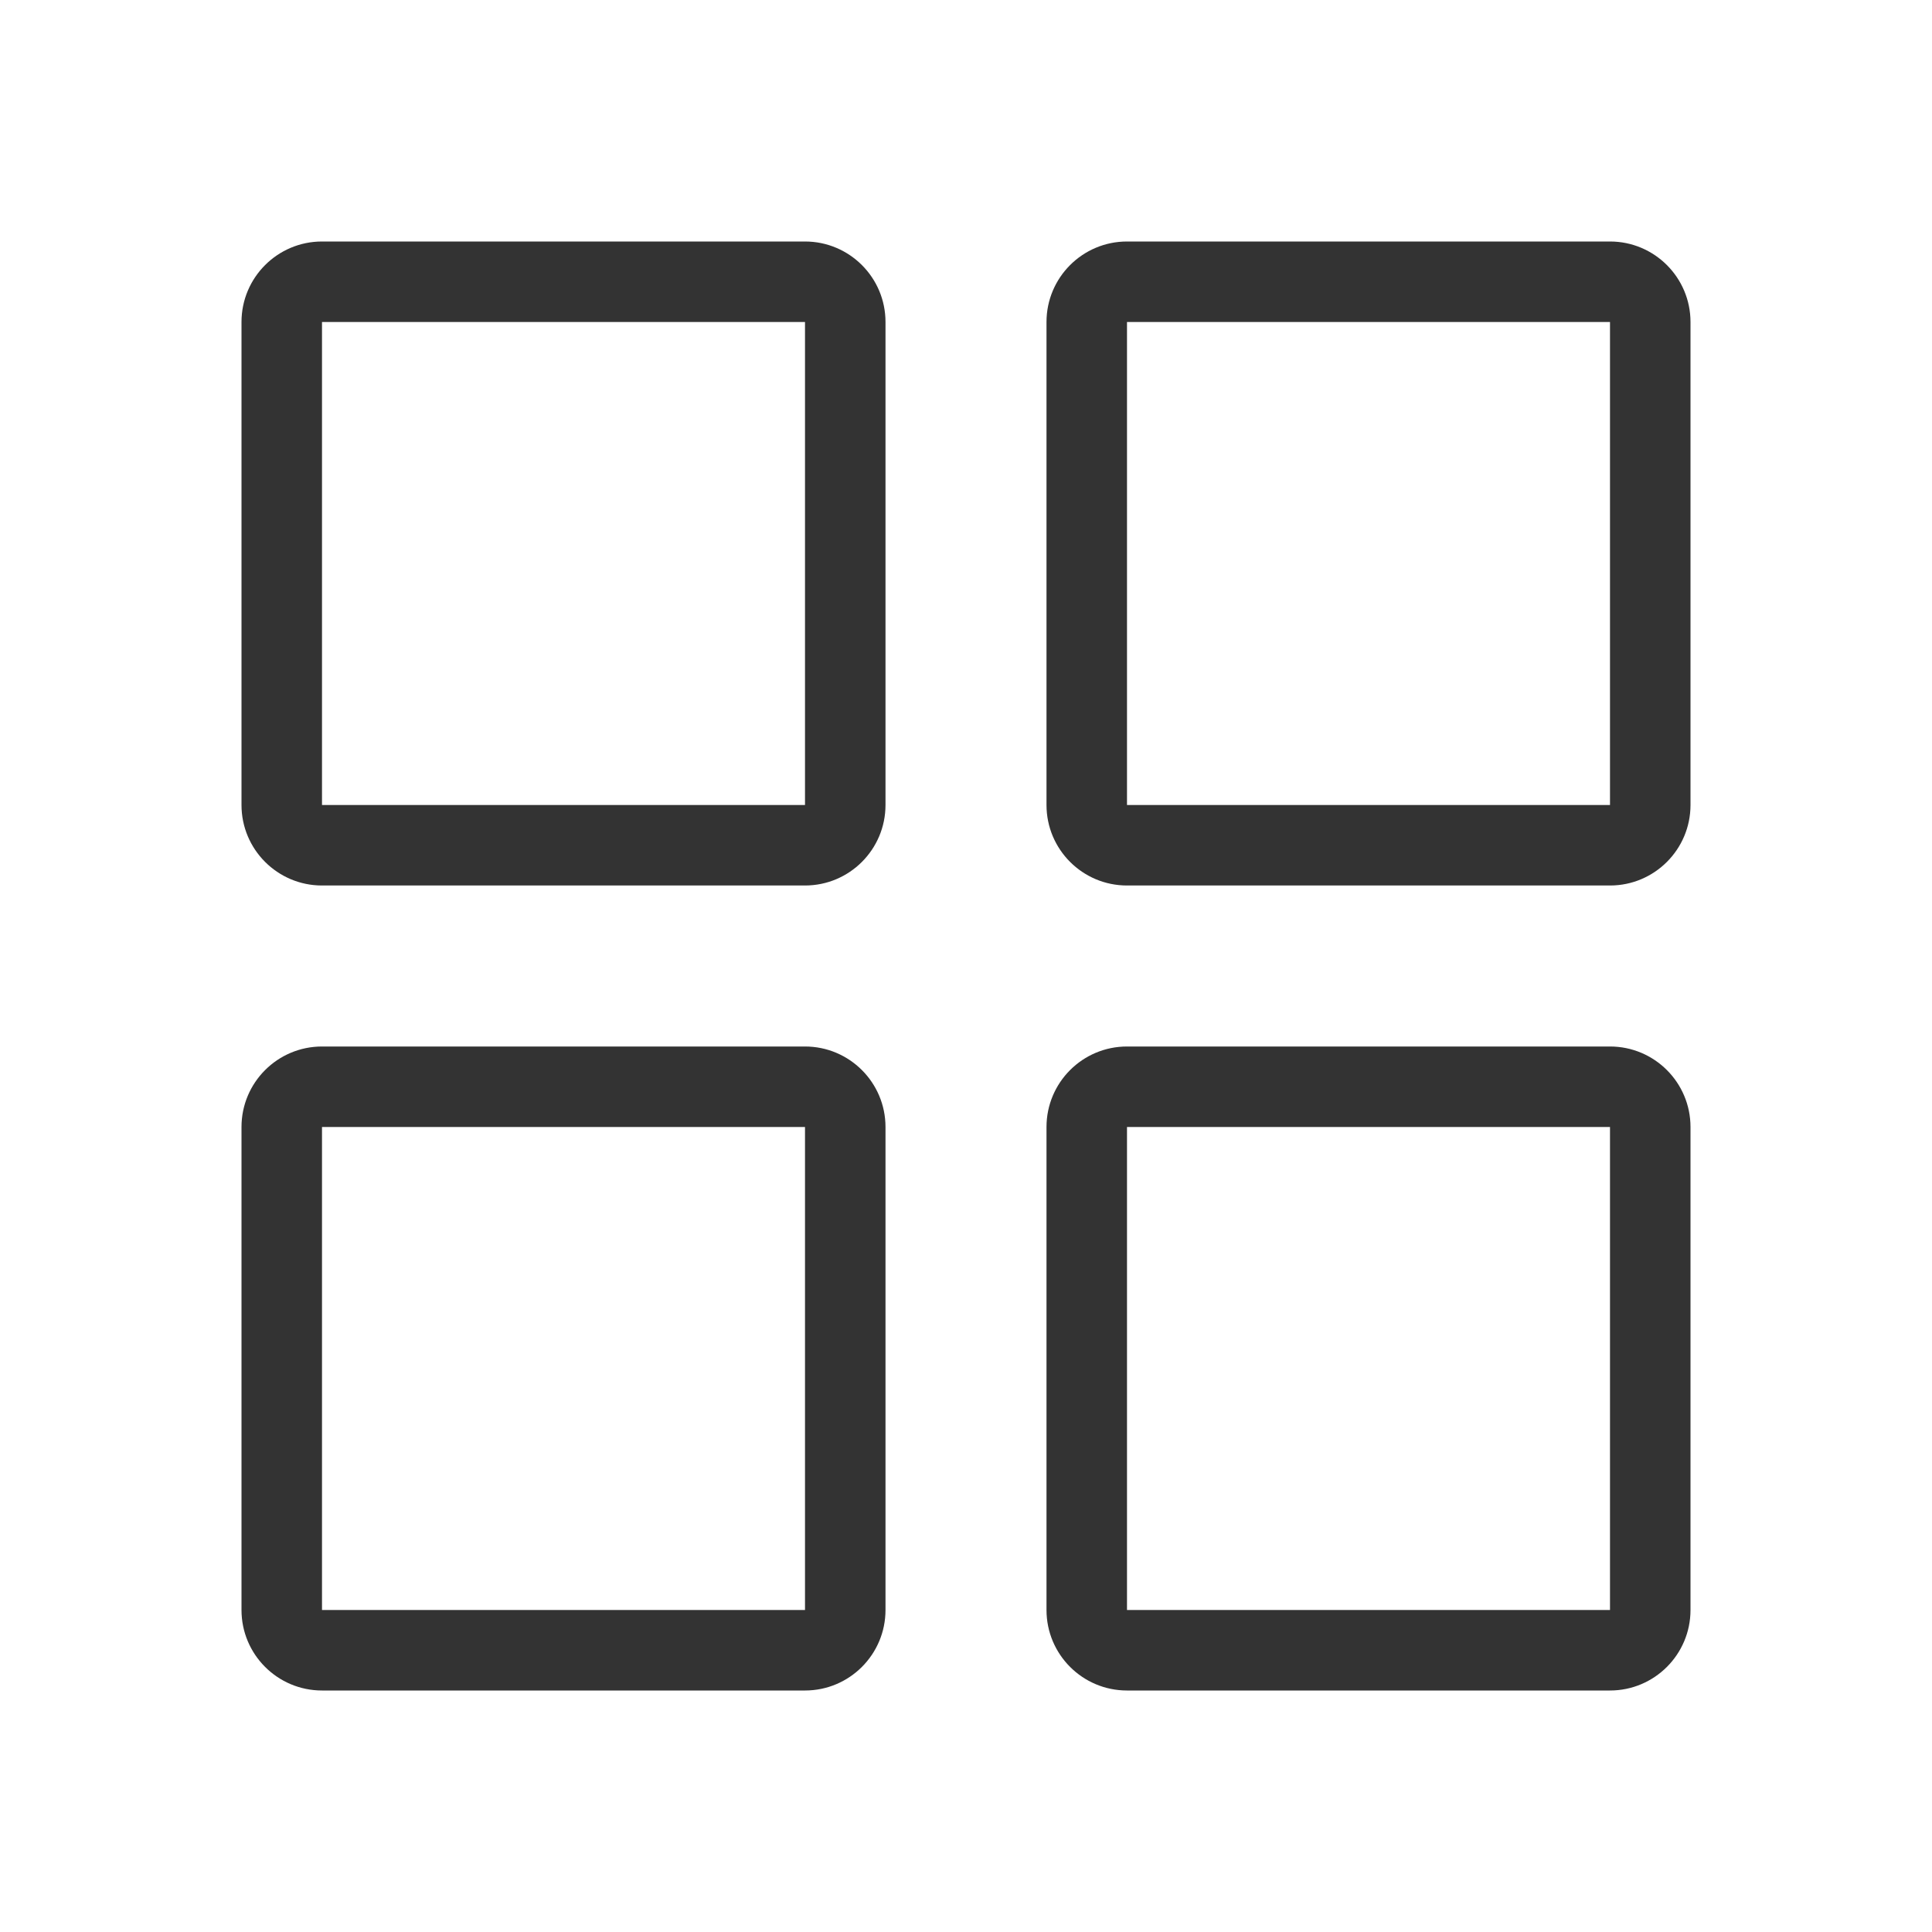
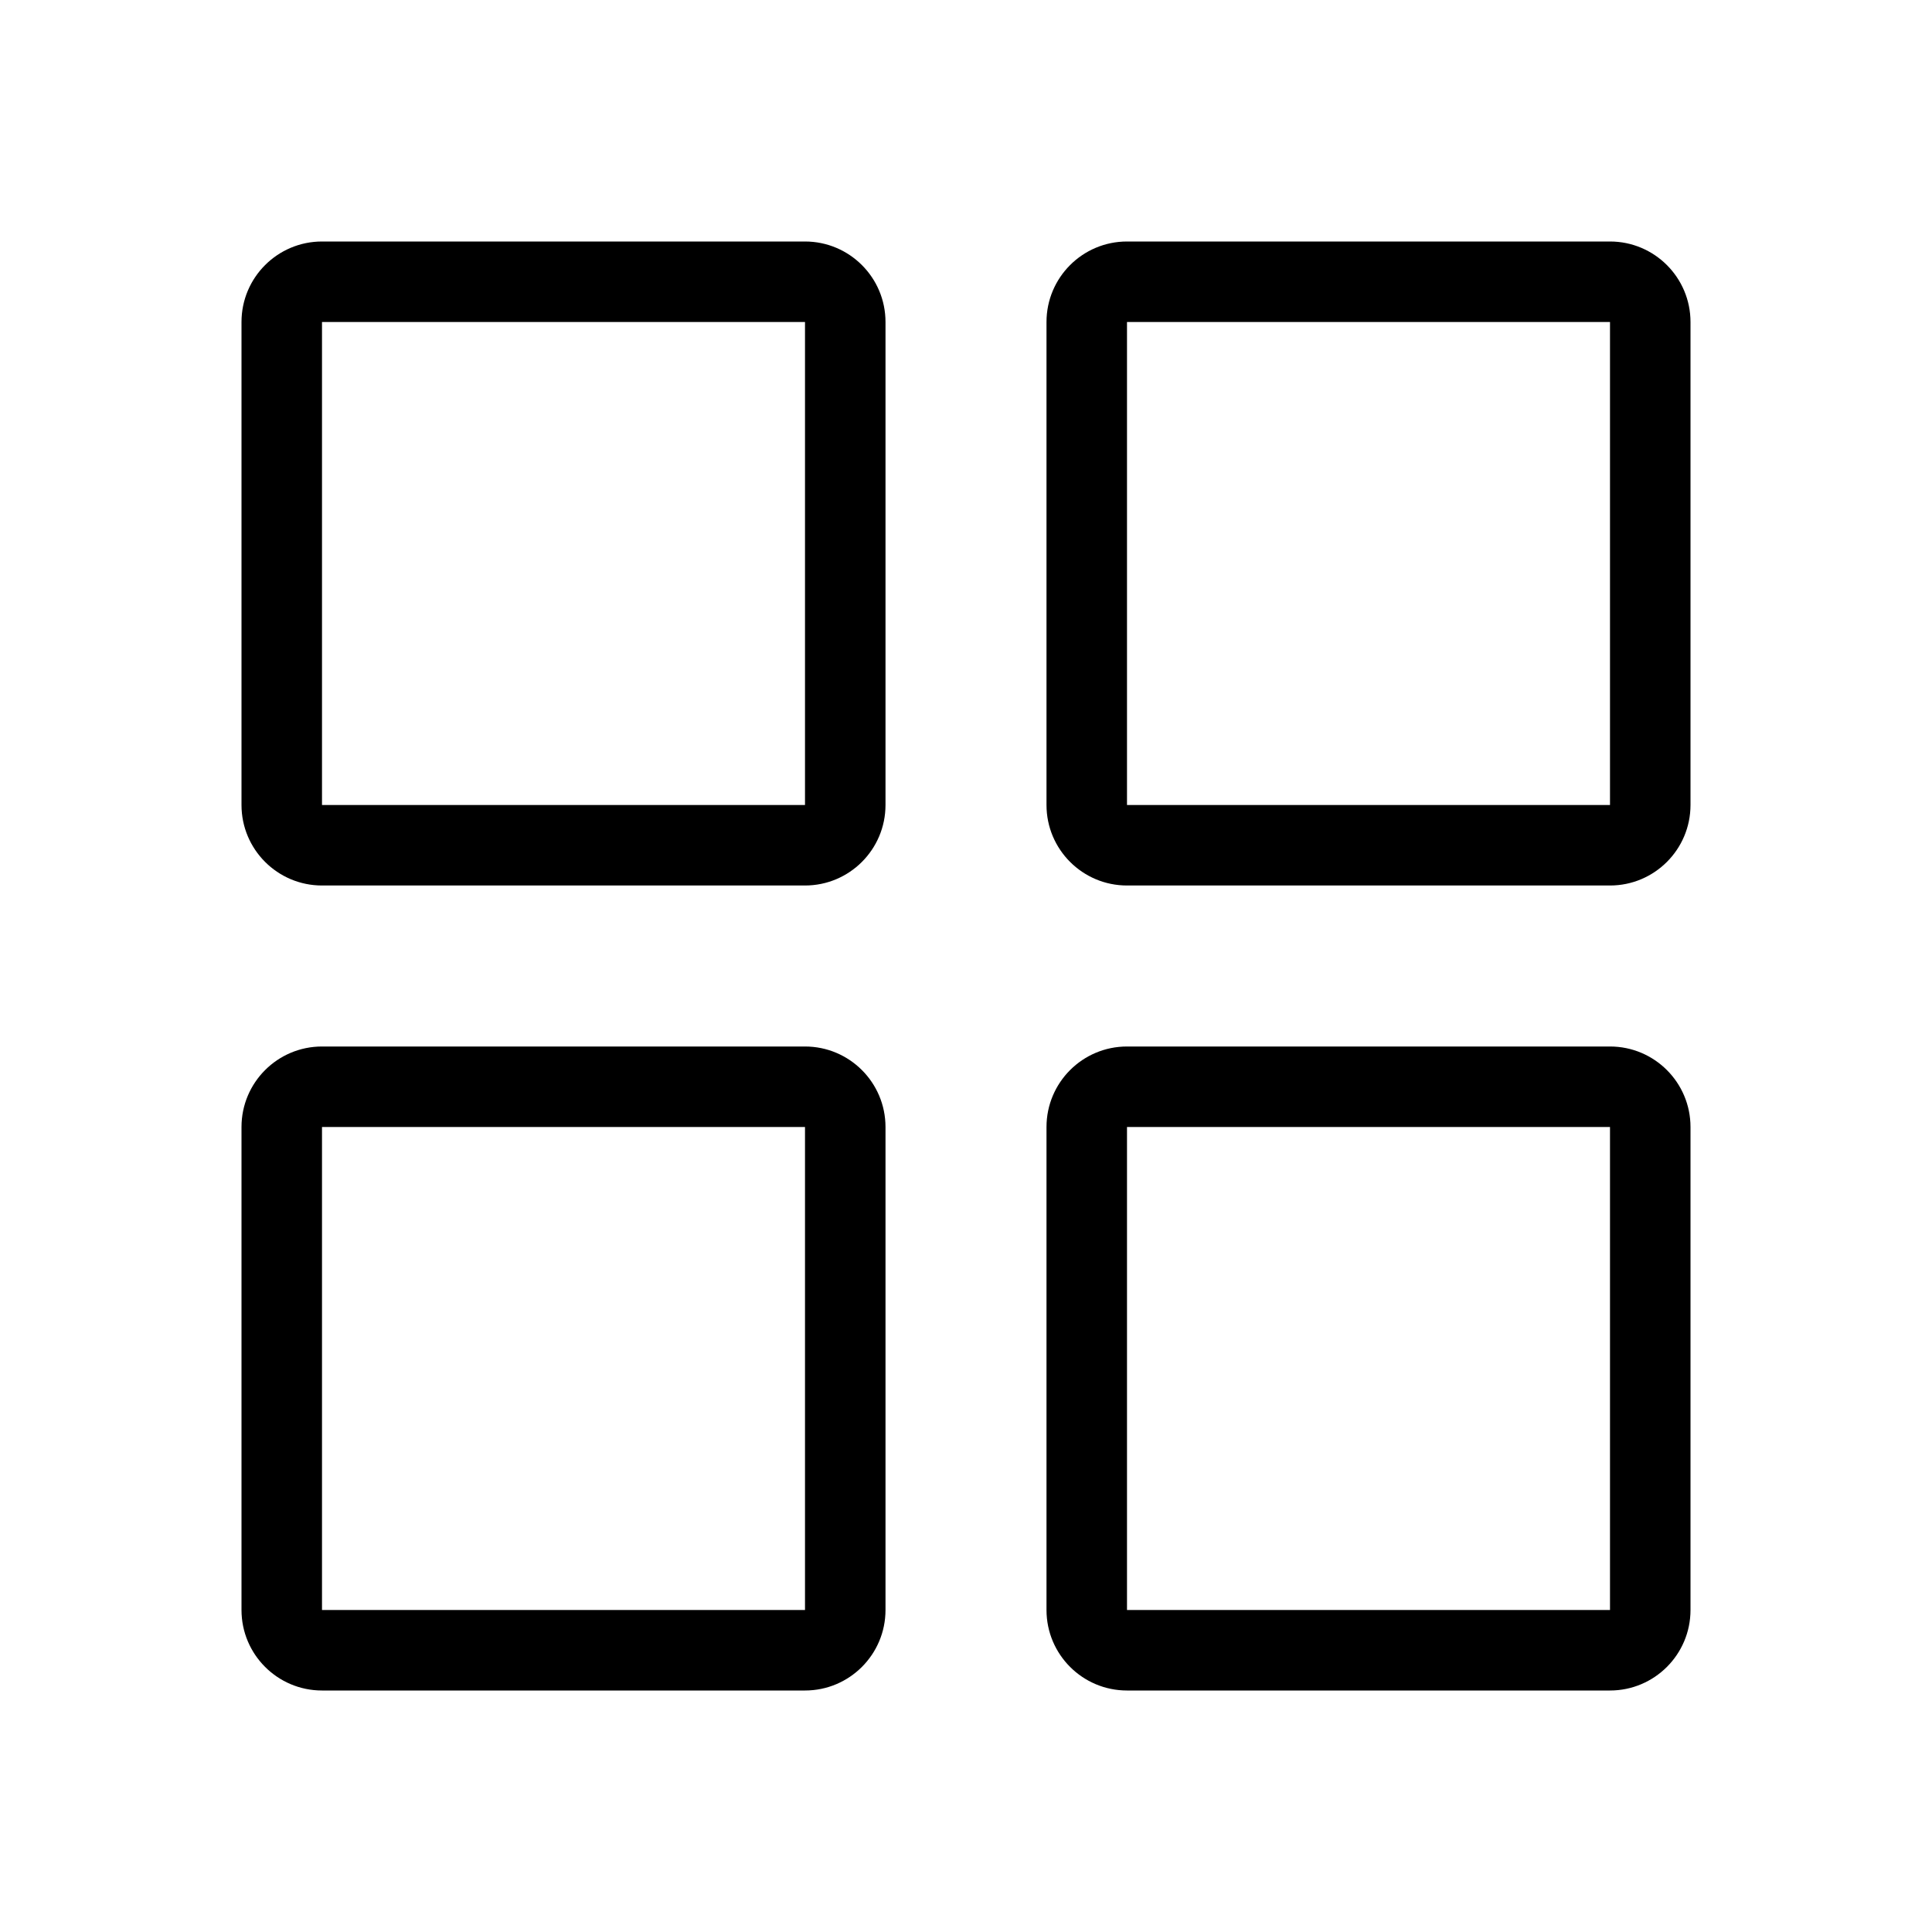
<svg xmlns="http://www.w3.org/2000/svg" viewBox="0 0 24 24">
-   <path fill="#333" d="M 10 11 L 4 11 C 3.448 11 3 10.552 3 10 L 3 4 C 3 3.448 3.448 3 4 3 L 10 3 C 10.552 3 11 3.448 11 4 L 11 10 C 11 10.552 10.552 11 10 11 Z M 4 4 L 4 10 L 10 10 L 10 4 Z M 20 11 L 14 11 C 13.448 11 13 10.552 13 10 L 13 4 C 13 3.448 13.448 3 14 3 L 20 3 C 20.552 3 21 3.448 21 4 L 21 10 C 21 10.552 20.552 11 20 11 Z M 14 4 L 14 10 L 20 10 L 20 4 Z M 10 21 L 4 21 C 3.448 21 3 20.552 3 20 L 3 14 C 3 13.448 3.448 13 4 13 L 10 13 C 10.552 13 11 13.448 11 14 L 11 20 C 11 20.552 10.552 21 10 21 Z M 4 14 L 4 20 L 10 20 L 10 14 Z M 20 21 L 14 21 C 13.448 21 13 20.552 13 20 L 13 14 C 13 13.448 13.448 13 14 13 L 20 13 C 20.552 13 21 13.448 21 14 L 21 20 C 21 20.552 20.552 21 20 21 Z M 14 14 L 14 20 L 20 20 L 20 14 Z" />
+   <path d="M 10 11 L 4 11 C 3.448 11 3 10.552 3 10 L 3 4 C 3 3.448 3.448 3 4 3 L 10 3 C 10.552 3 11 3.448 11 4 L 11 10 C 11 10.552 10.552 11 10 11 Z M 4 4 L 4 10 L 10 10 L 10 4 Z M 20 11 L 14 11 C 13.448 11 13 10.552 13 10 L 13 4 C 13 3.448 13.448 3 14 3 L 20 3 C 20.552 3 21 3.448 21 4 L 21 10 C 21 10.552 20.552 11 20 11 Z M 14 4 L 14 10 L 20 10 L 20 4 Z M 10 21 L 4 21 C 3.448 21 3 20.552 3 20 L 3 14 C 3 13.448 3.448 13 4 13 L 10 13 C 10.552 13 11 13.448 11 14 L 11 20 C 11 20.552 10.552 21 10 21 Z M 4 14 L 4 20 L 10 20 L 10 14 Z M 20 21 L 14 21 C 13.448 21 13 20.552 13 20 L 13 14 C 13 13.448 13.448 13 14 13 L 20 13 C 20.552 13 21 13.448 21 14 L 21 20 C 21 20.552 20.552 21 20 21 Z M 14 14 L 14 20 L 20 20 L 20 14 Z" />
</svg>
